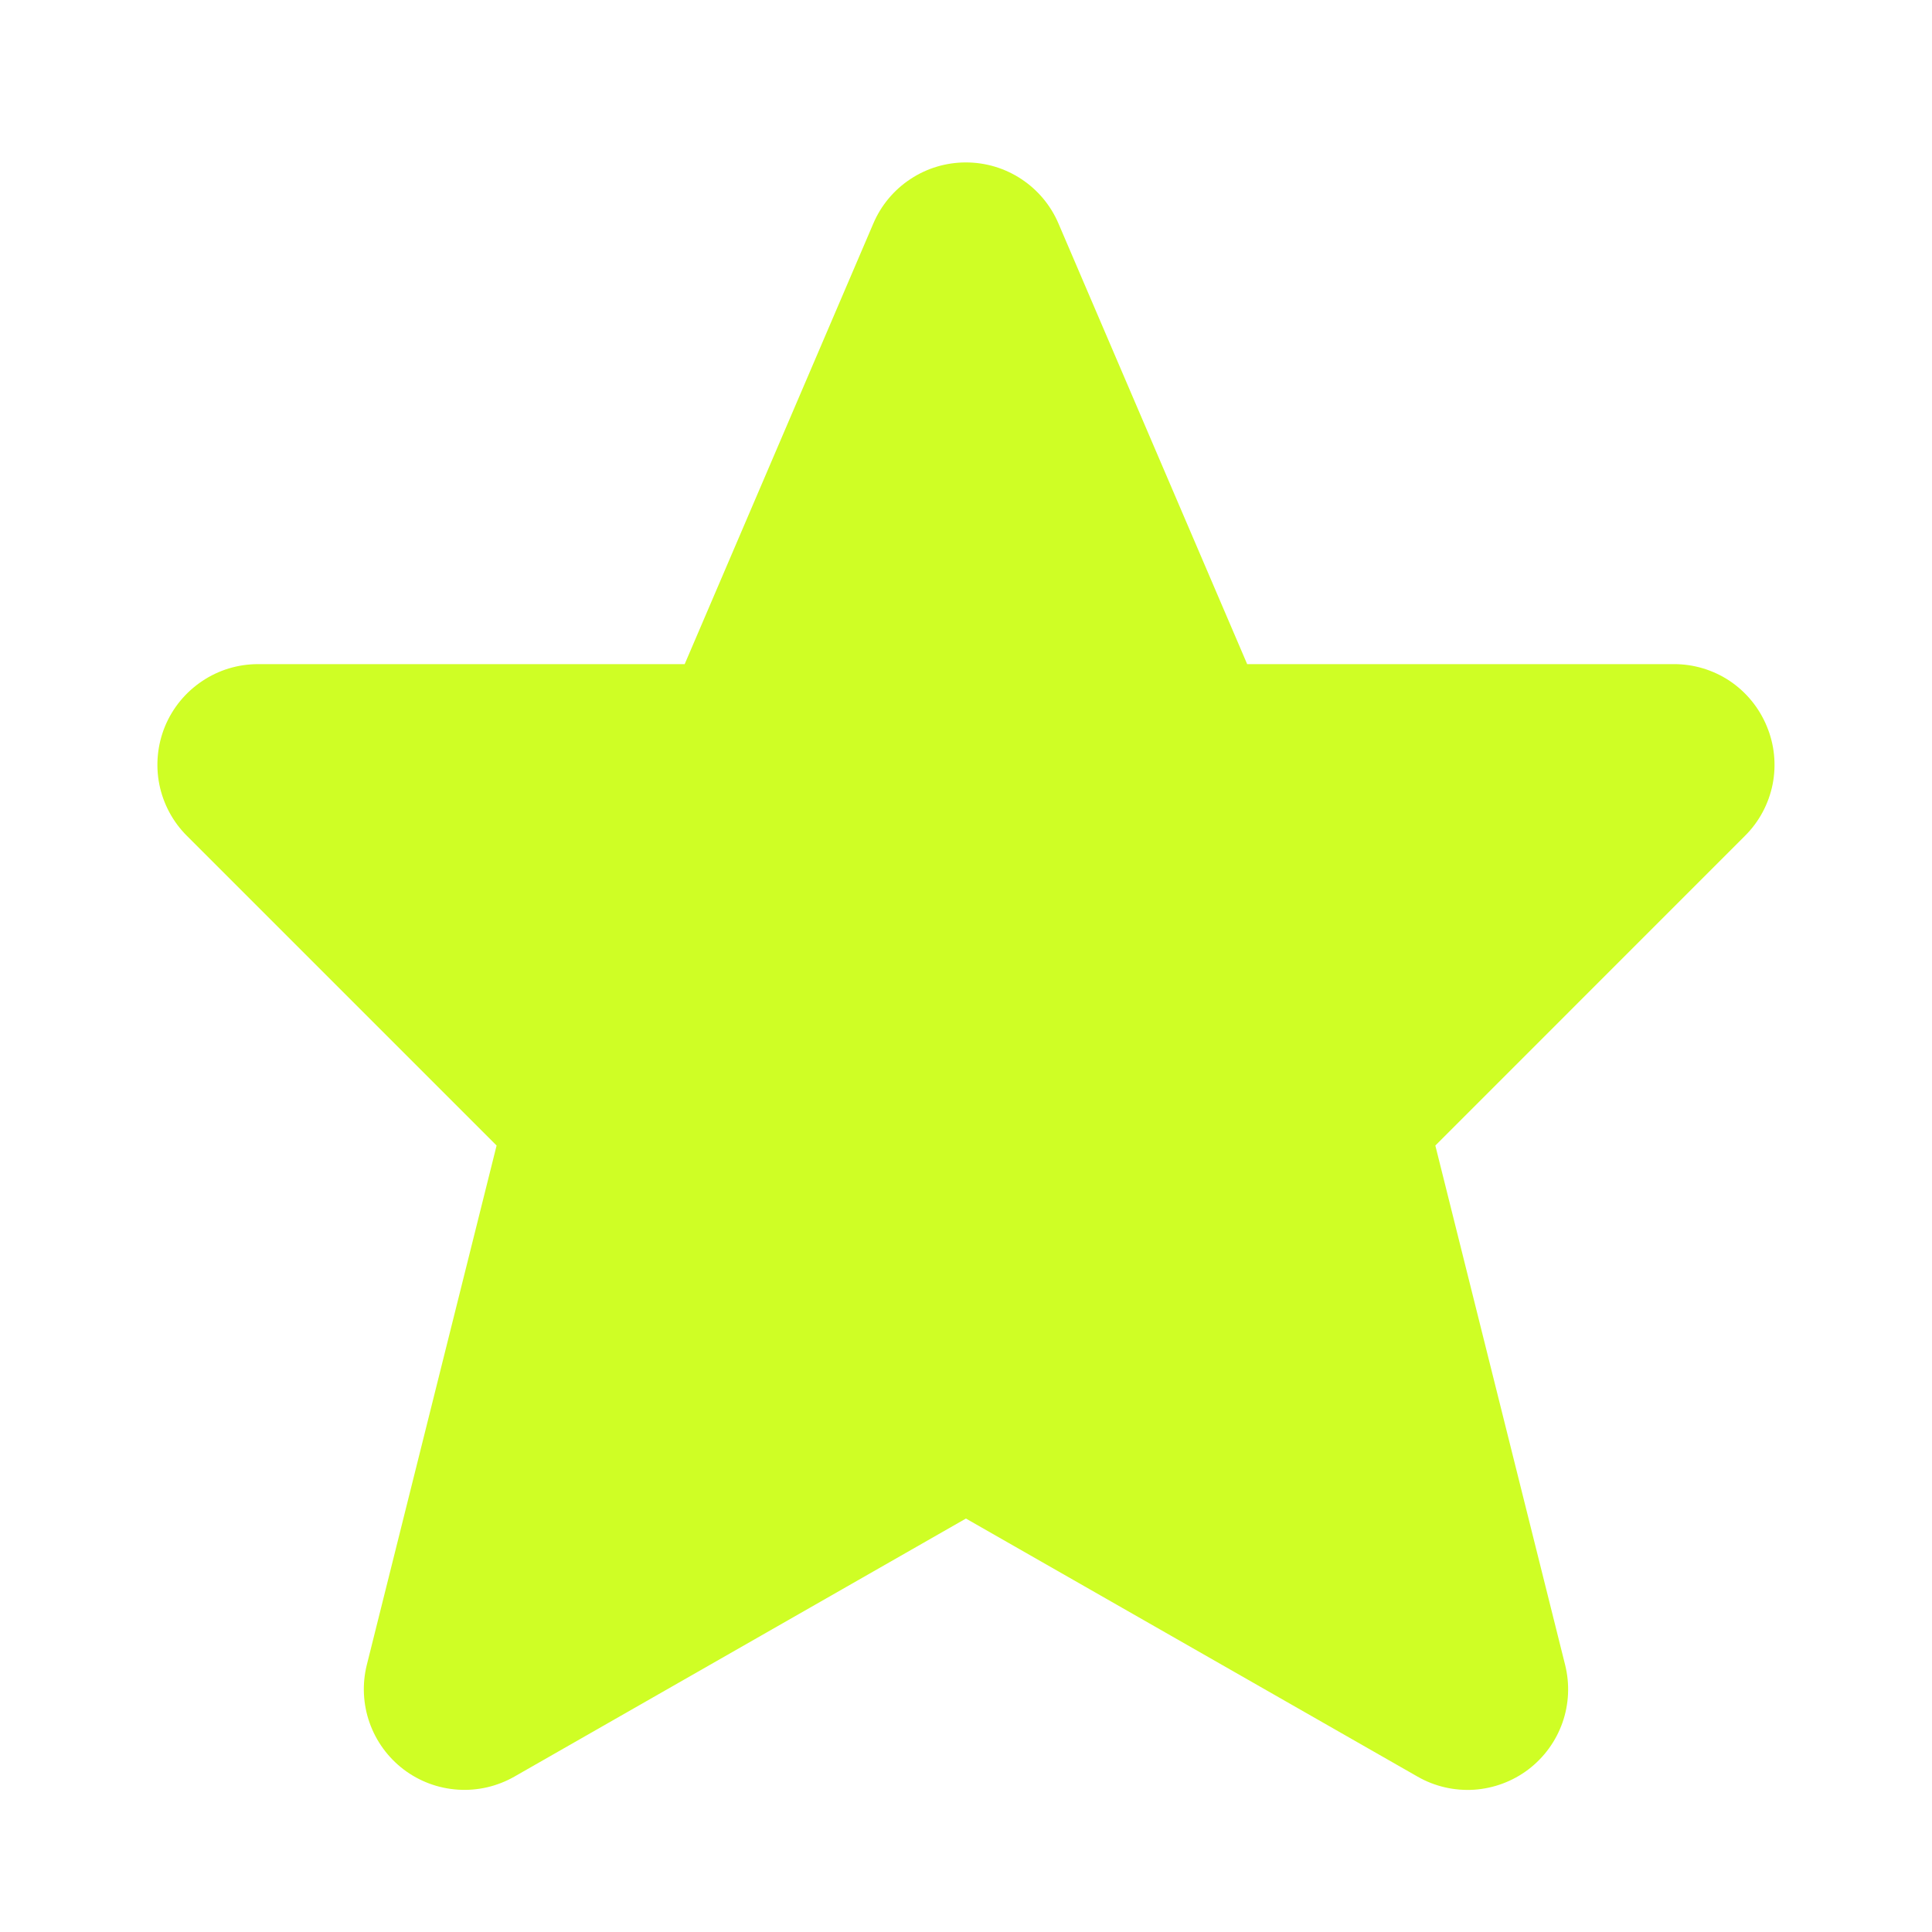
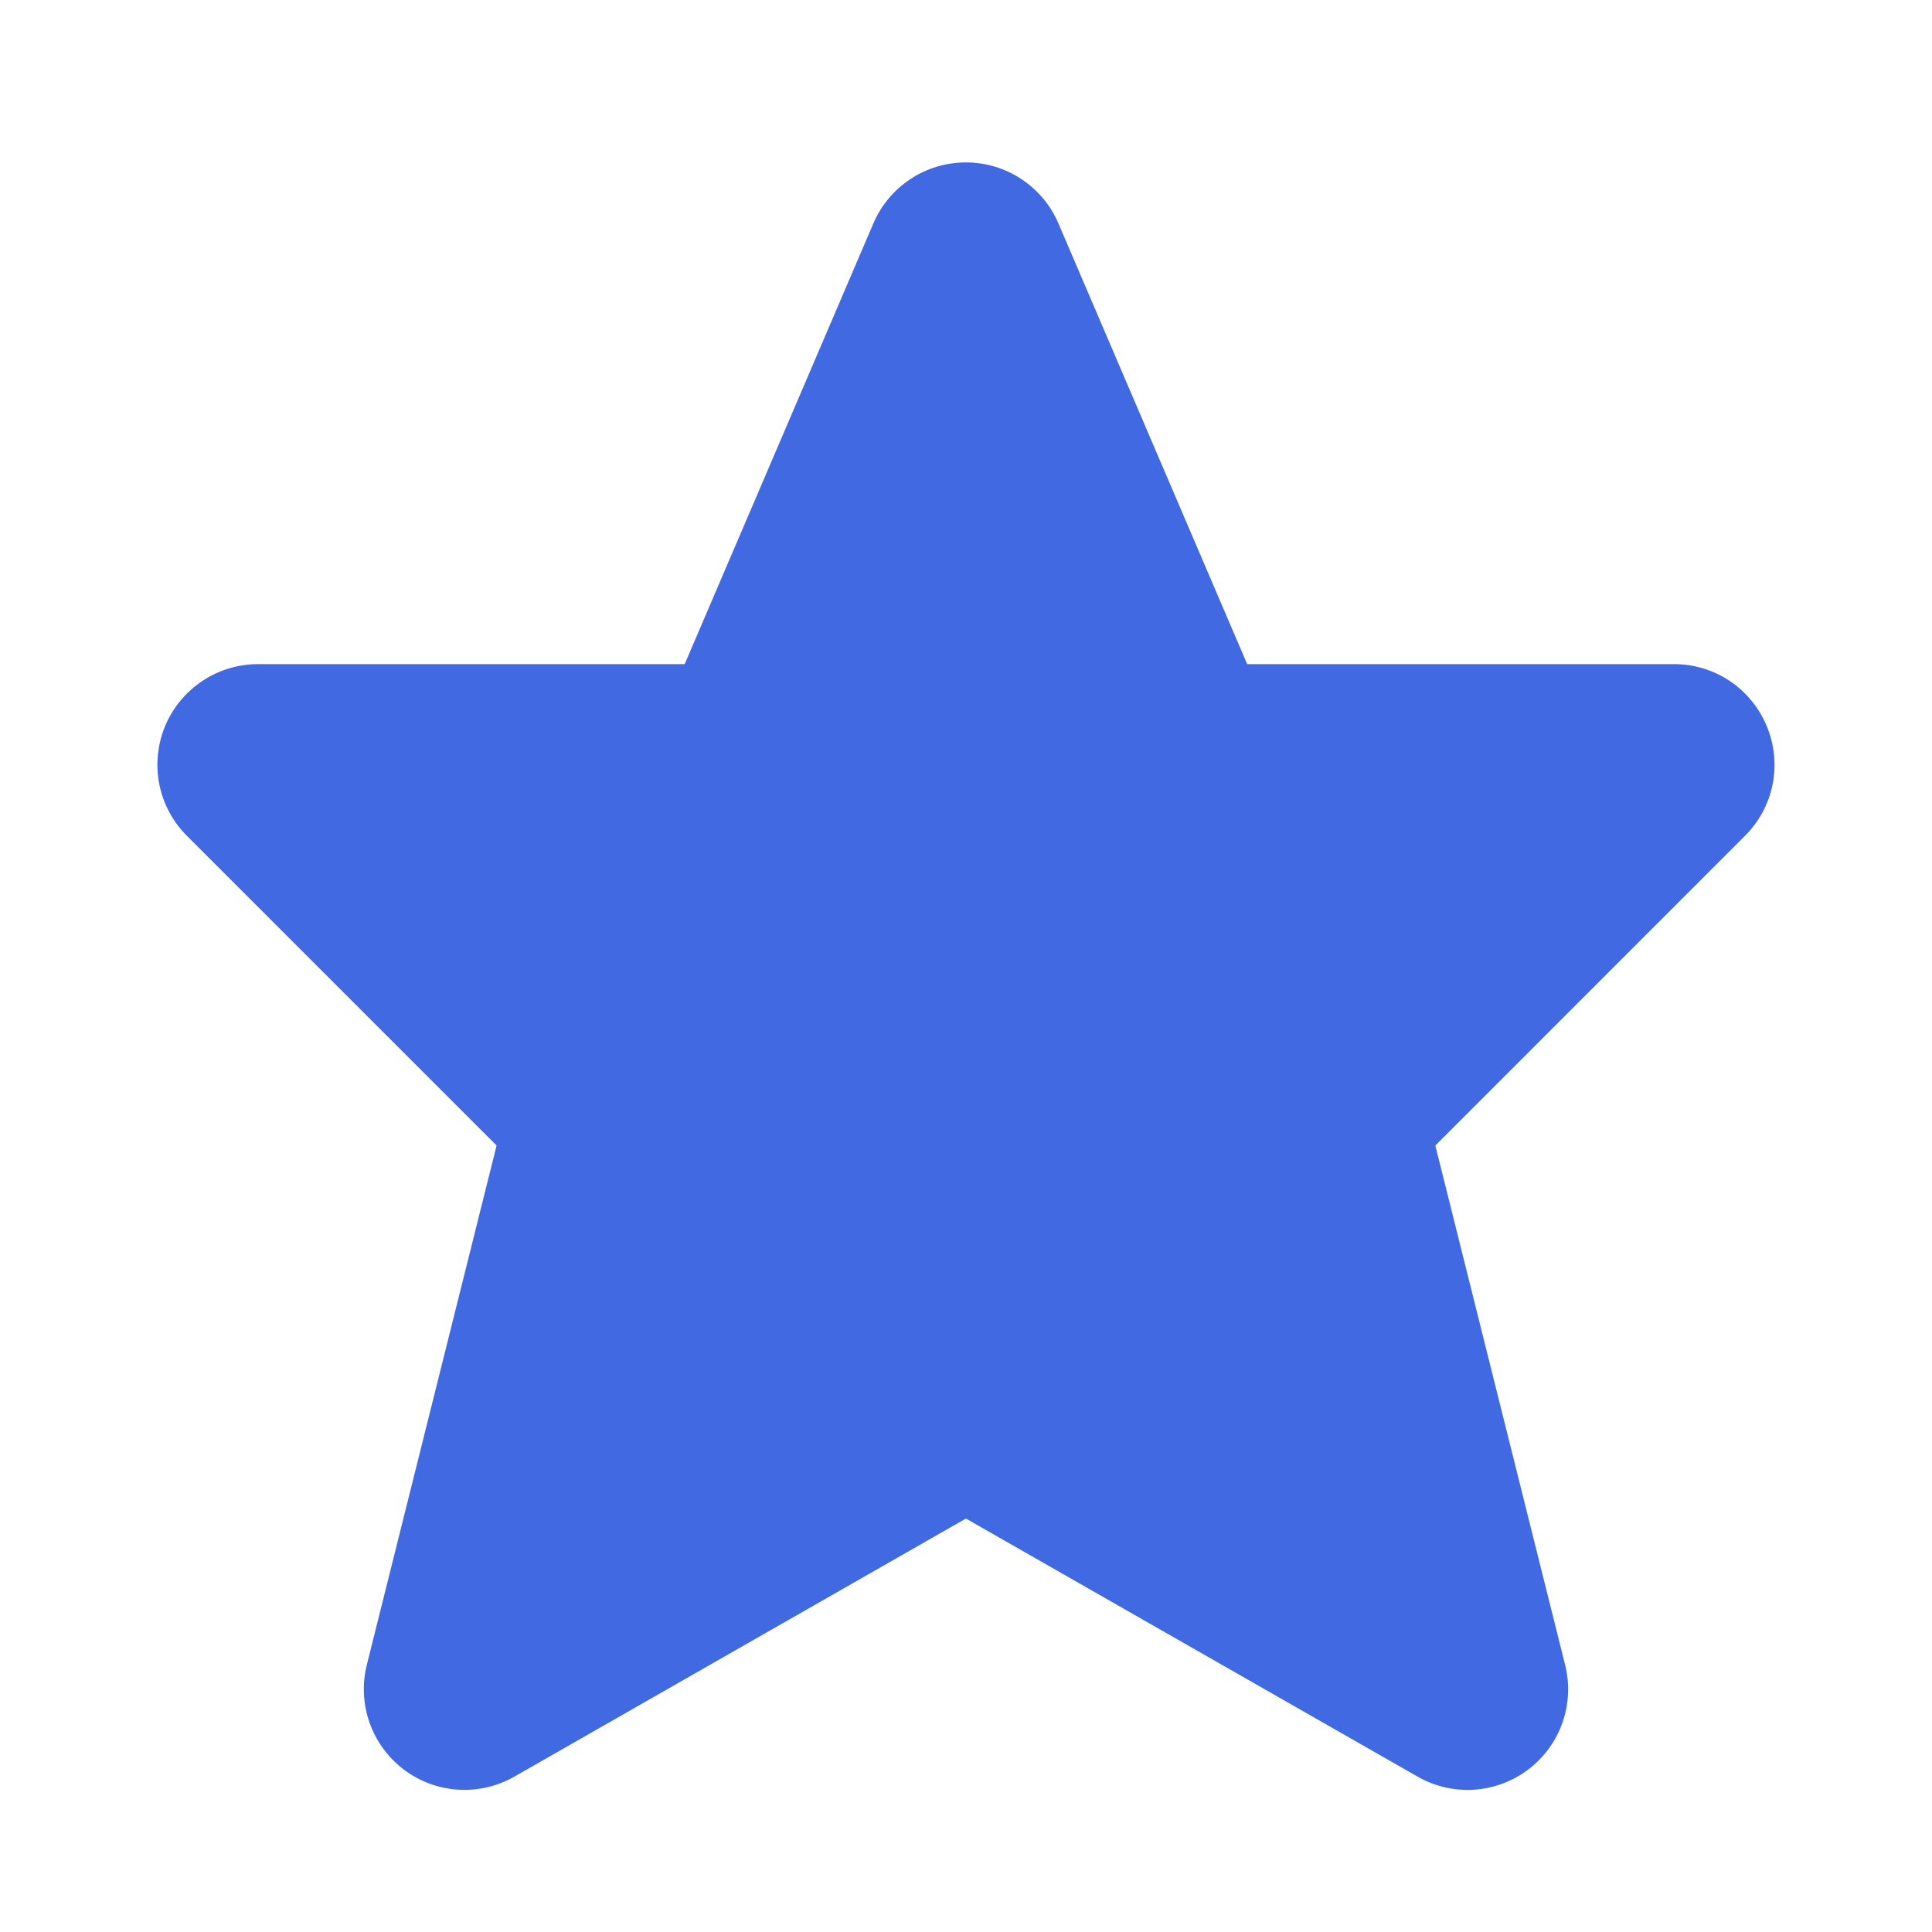
<svg xmlns="http://www.w3.org/2000/svg" width="28" height="28" viewBox="0 0 28 28" fill="none">
-   <path d="M25.605 10.524C25.495 10.258 25.309 10.03 25.069 9.869C24.829 9.709 24.547 9.624 24.258 9.625H18.075L15.34 3.239C15.228 2.976 15.04 2.752 14.802 2.595C14.563 2.437 14.284 2.354 13.998 2.354C13.713 2.354 13.433 2.437 13.195 2.595C12.956 2.752 12.769 2.976 12.657 3.239L9.923 9.625H3.74C3.451 9.625 3.169 9.71 2.93 9.871C2.69 10.031 2.503 10.258 2.392 10.525C2.282 10.792 2.253 11.085 2.309 11.368C2.366 11.651 2.505 11.911 2.709 12.114L7.197 16.602L5.316 24.129C5.247 24.406 5.261 24.698 5.356 24.967C5.451 25.236 5.623 25.472 5.851 25.645C6.078 25.817 6.352 25.919 6.637 25.937C6.922 25.956 7.206 25.89 7.455 25.748L13.999 22.008L20.546 25.749C20.794 25.891 21.078 25.956 21.363 25.938C21.648 25.919 21.922 25.817 22.149 25.645C22.377 25.472 22.549 25.236 22.644 24.967C22.739 24.697 22.752 24.406 22.683 24.129L20.802 16.602L25.289 12.114C25.494 11.911 25.633 11.651 25.69 11.368C25.746 11.084 25.717 10.791 25.605 10.524Z" fill="#CFFE25" />
+   <path d="M25.605 10.524C25.495 10.258 25.309 10.03 25.069 9.869C24.829 9.709 24.547 9.624 24.258 9.625H18.075L15.34 3.239C15.228 2.976 15.04 2.752 14.802 2.595C14.563 2.437 14.284 2.354 13.998 2.354C13.713 2.354 13.433 2.437 13.195 2.595C12.956 2.752 12.769 2.976 12.657 3.239L9.923 9.625H3.74C3.451 9.625 3.169 9.71 2.93 9.871C2.69 10.031 2.503 10.258 2.392 10.525C2.282 10.792 2.253 11.085 2.309 11.368C2.366 11.651 2.505 11.911 2.709 12.114L7.197 16.602L5.316 24.129C5.247 24.406 5.261 24.698 5.356 24.967C5.451 25.236 5.623 25.472 5.851 25.645C6.078 25.817 6.352 25.919 6.637 25.937C6.922 25.956 7.206 25.89 7.455 25.748L13.999 22.008L20.546 25.749C20.794 25.891 21.078 25.956 21.363 25.938C21.648 25.919 21.922 25.817 22.149 25.645C22.377 25.472 22.549 25.236 22.644 24.967C22.739 24.697 22.752 24.406 22.683 24.129L20.802 16.602L25.289 12.114C25.494 11.911 25.633 11.651 25.69 11.368C25.746 11.084 25.717 10.791 25.605 10.524Z" fill="#4169E1" />
</svg>
